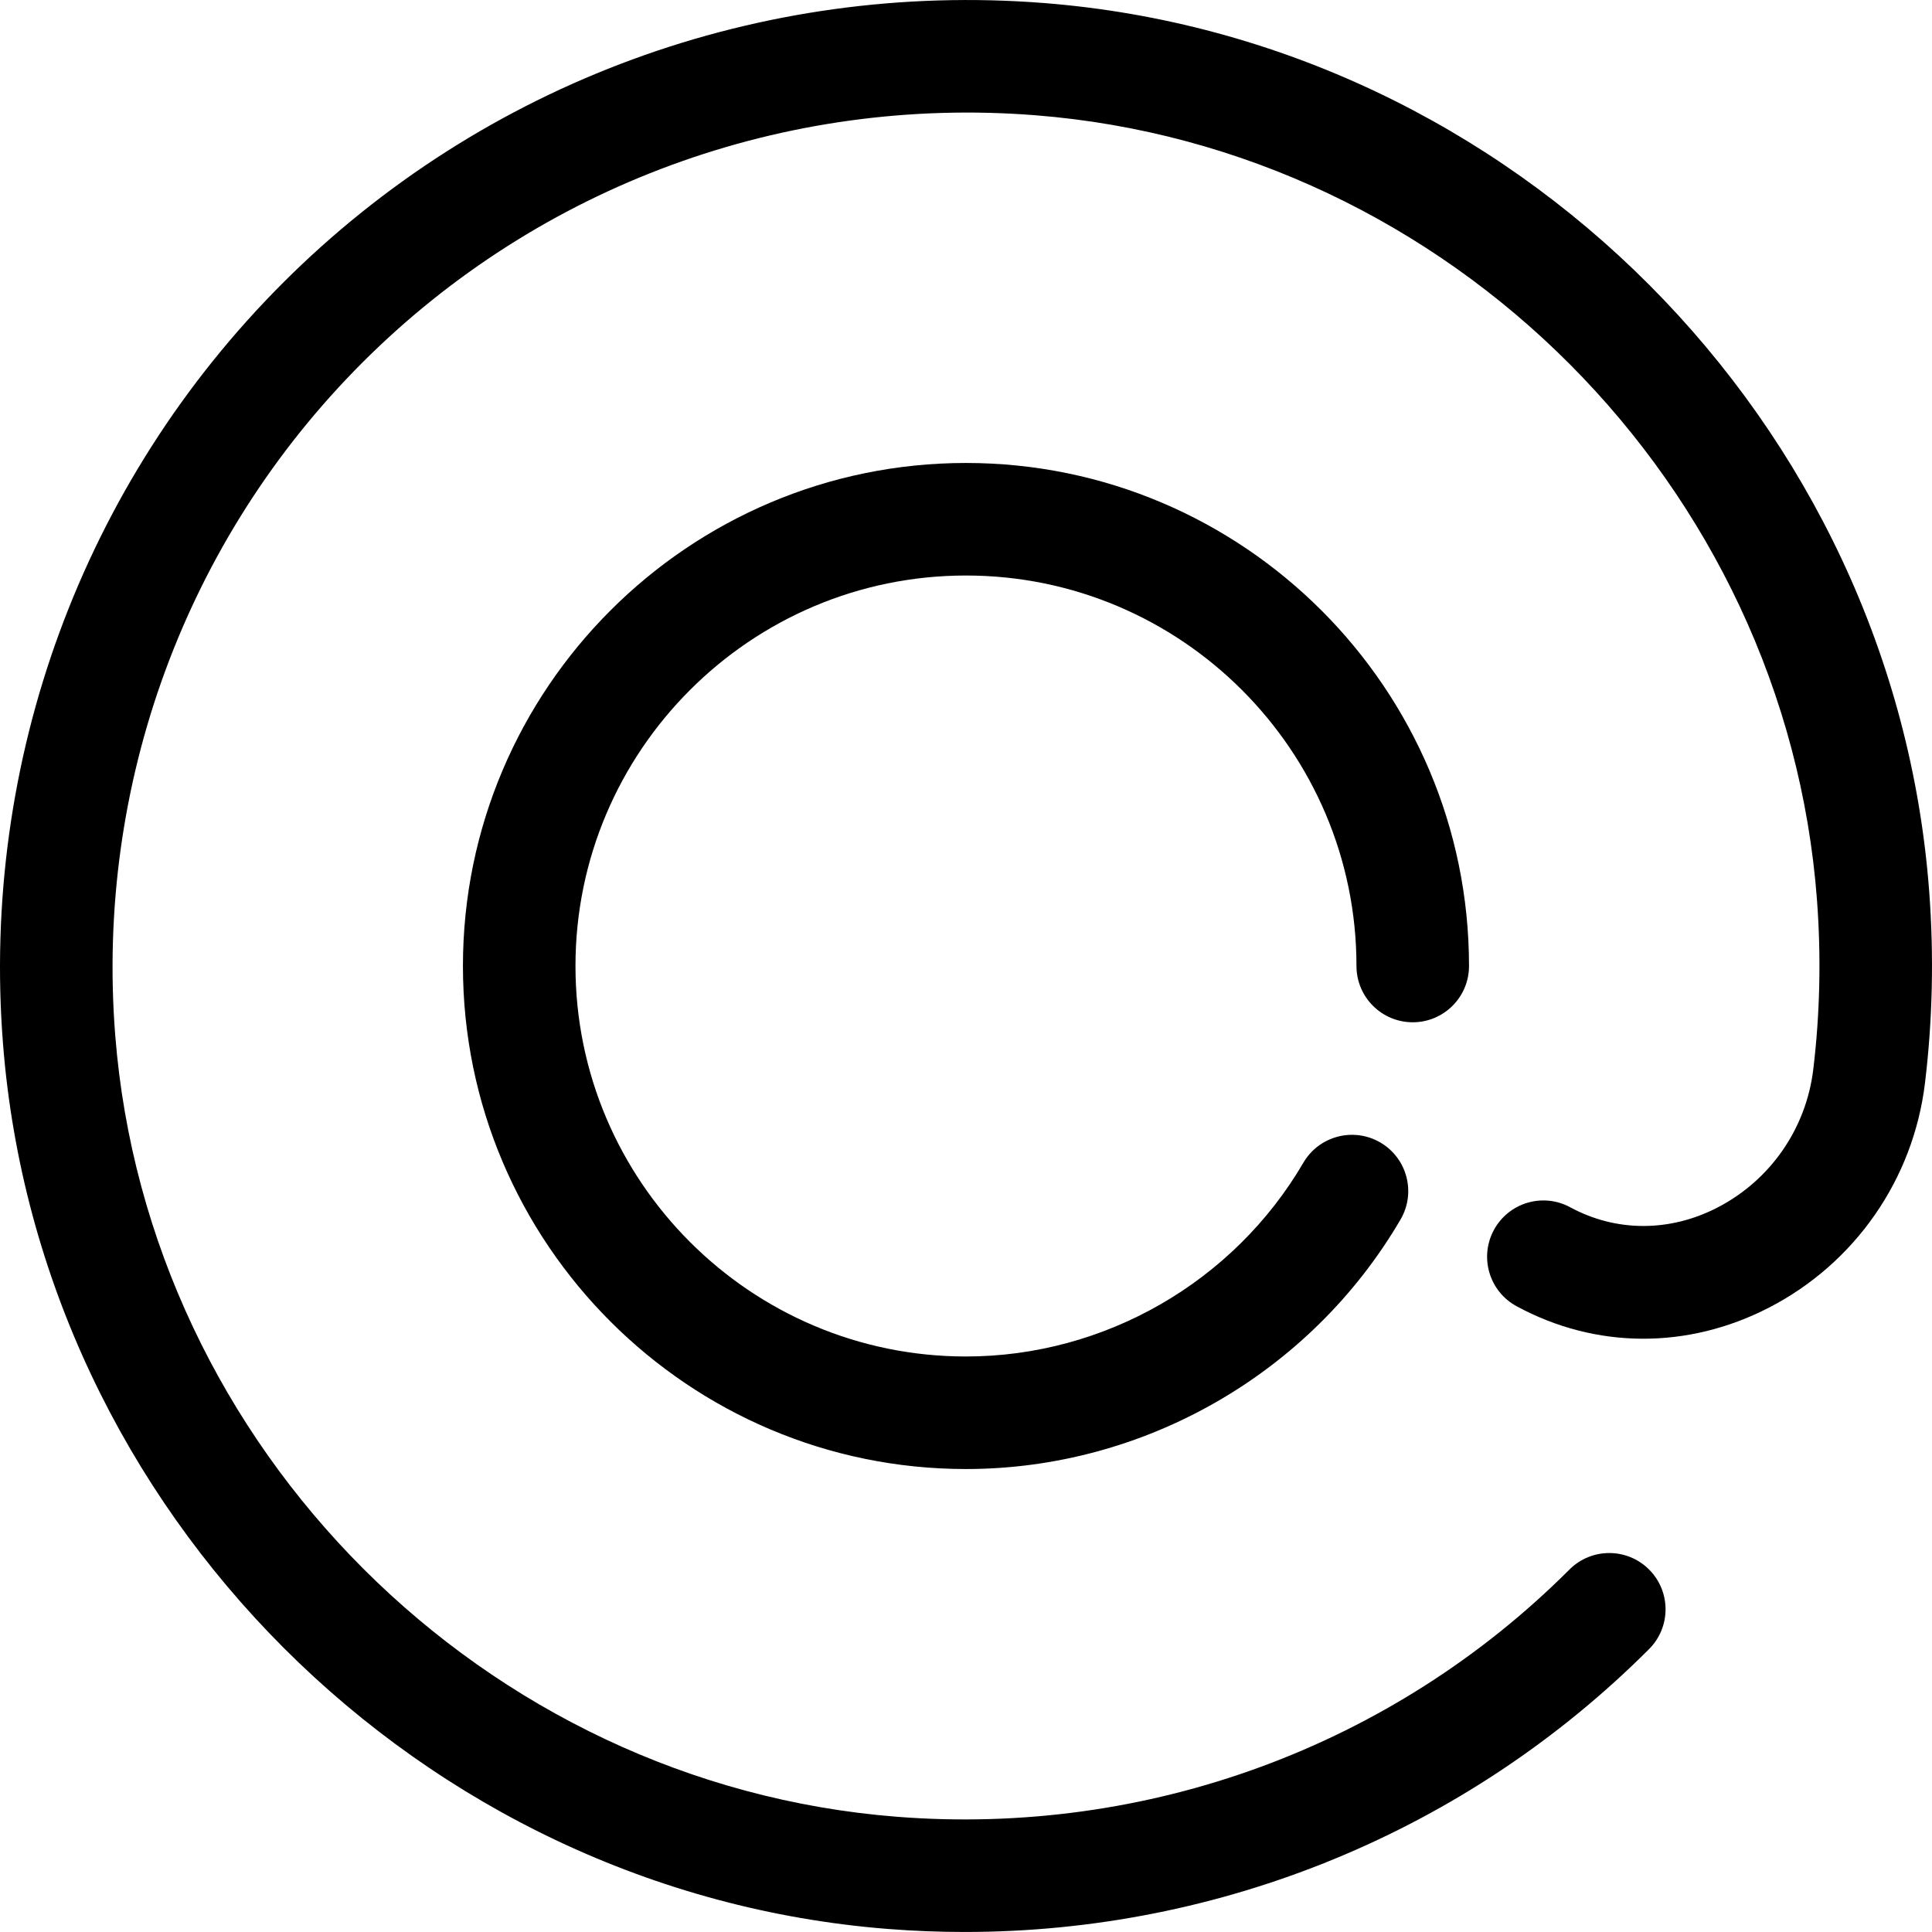
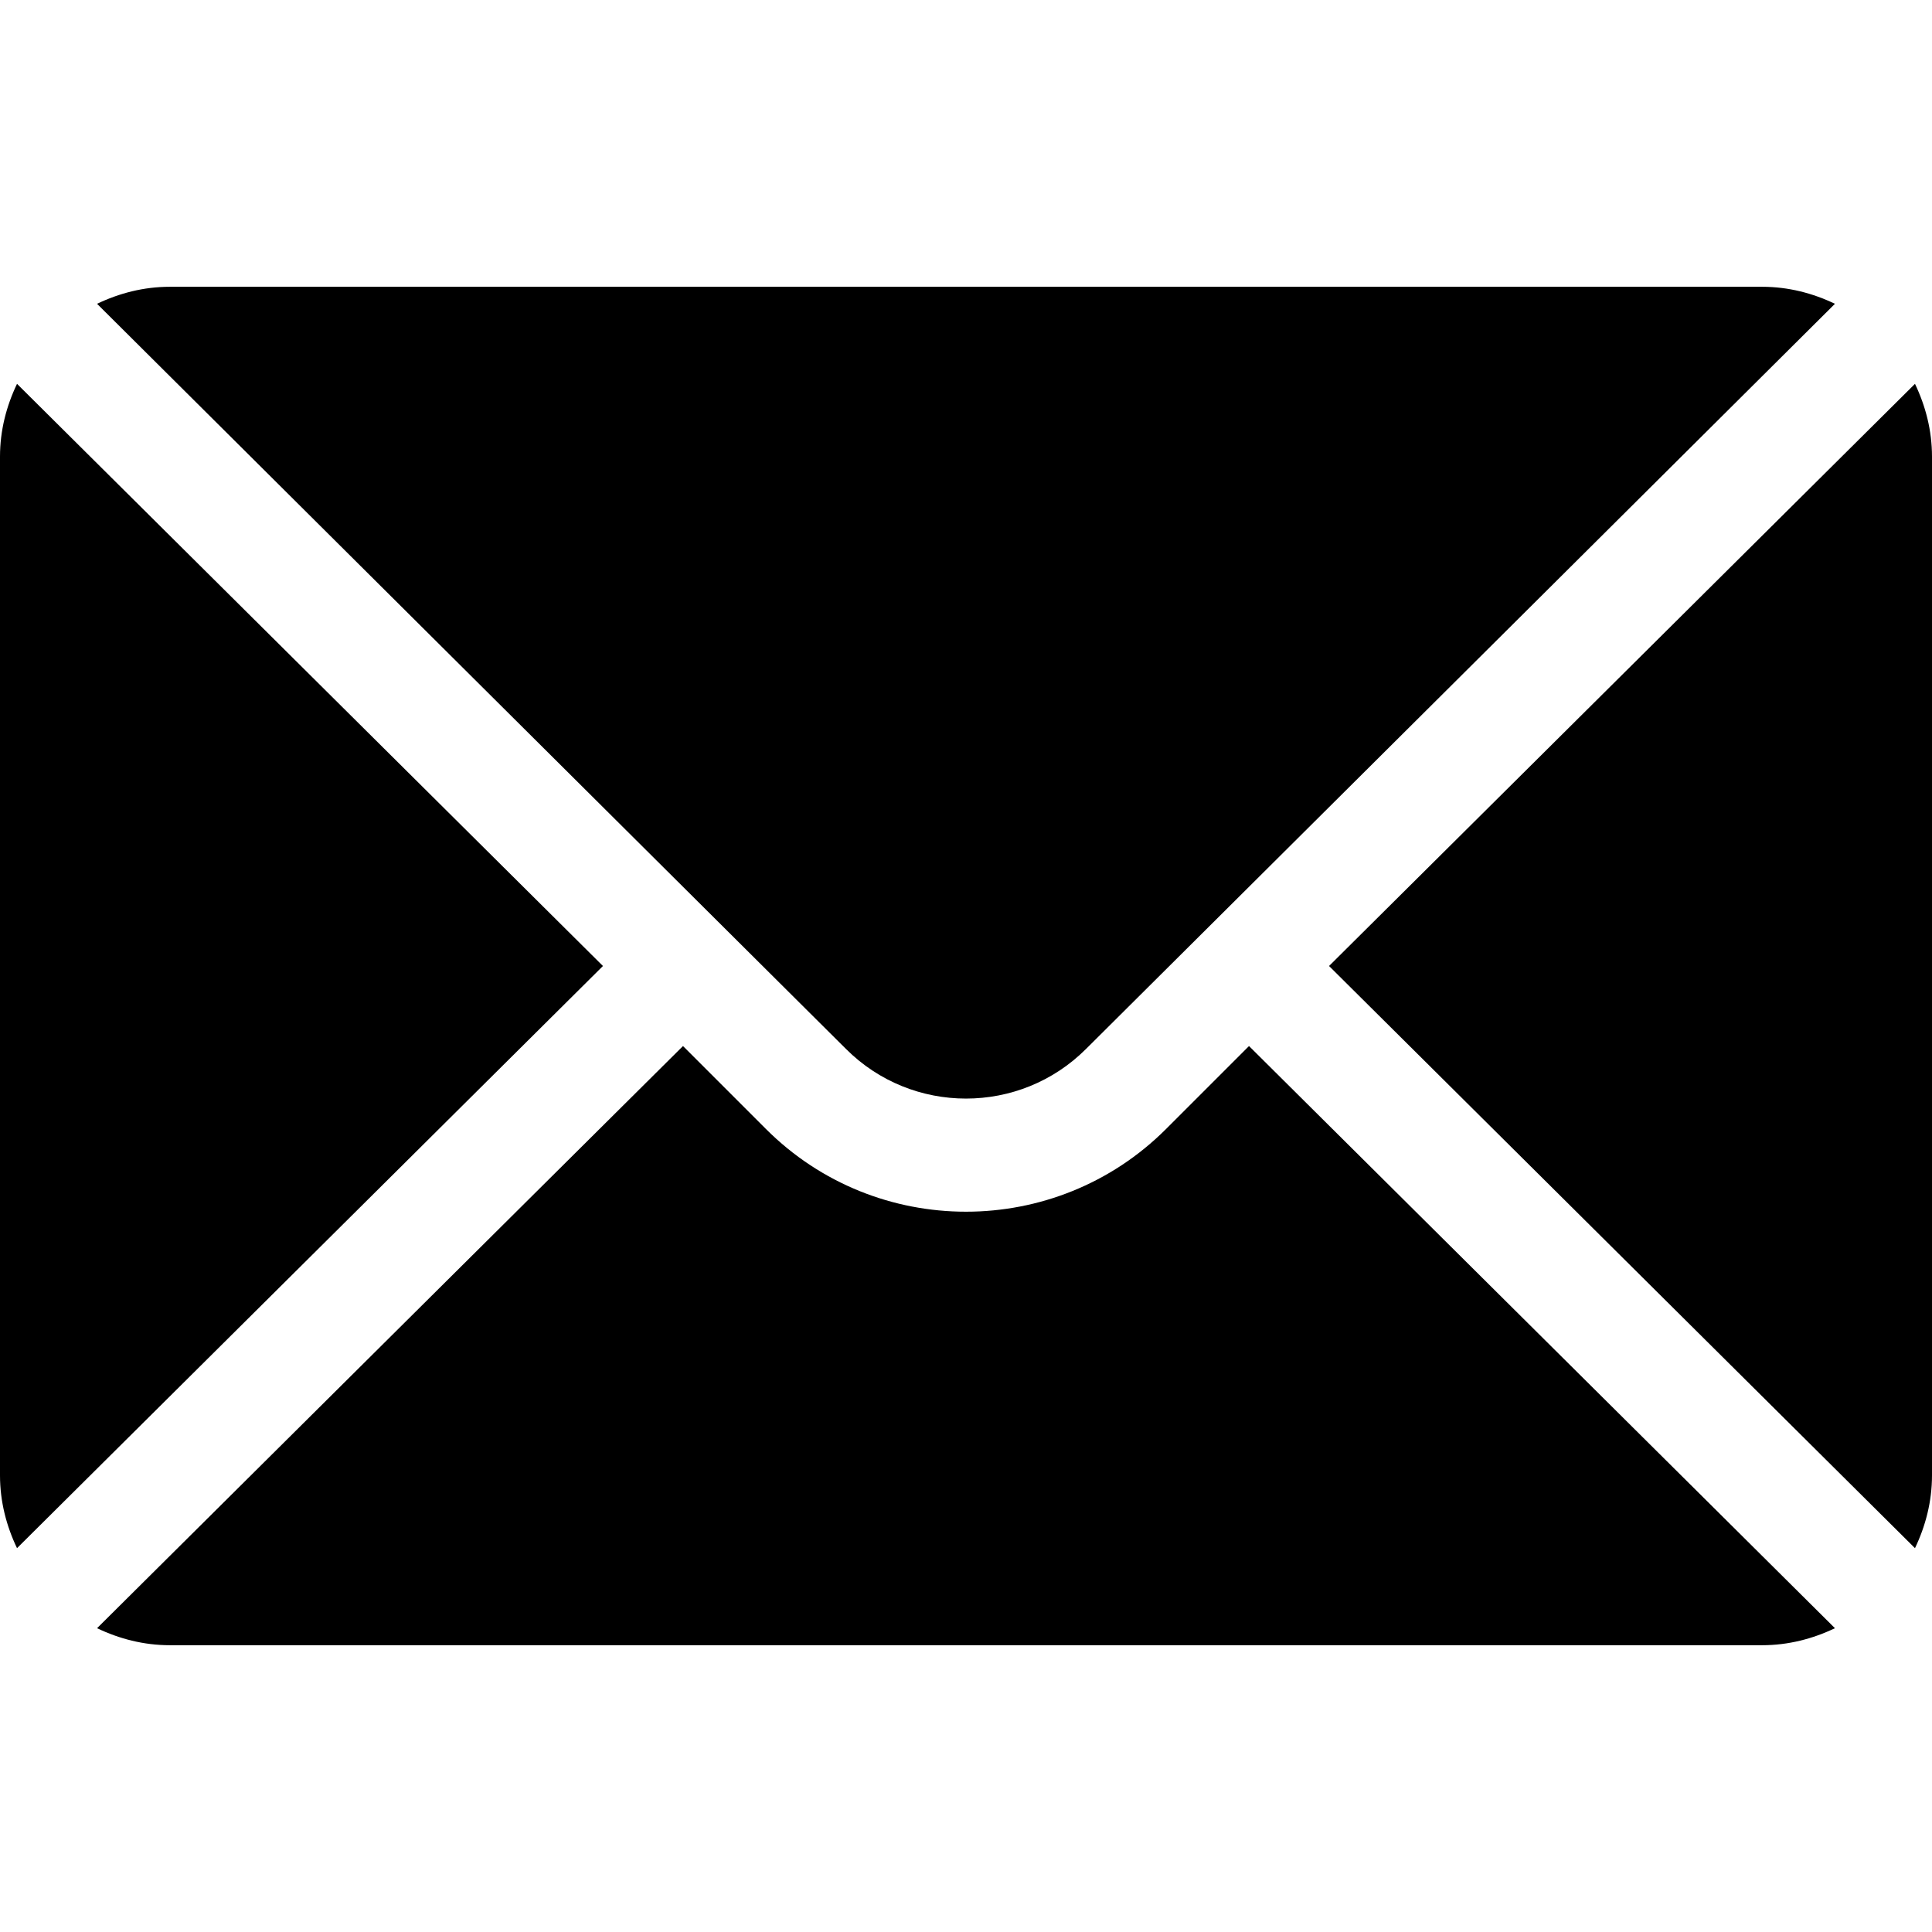
- <svg xmlns="http://www.w3.org/2000/svg" version="1.1" id="Capa_1" x="0px" y="0px" viewBox="0 0 205.996 205.996" style="enable-background:new 0 0 205.996 205.996;" xml:space="preserve">
+ <svg xmlns="http://www.w3.org/2000/svg" version="1.1" id="Capa_1" x="0px" y="0px" viewBox="0 0 512 512" style="enable-background:new 0 0 512 512;" xml:space="preserve">
  <g>
-     <path d="M102.996,61.363c22.958,0,41.635,18.678,41.635,41.635c0,3.313,2.687,6,6,6s6-2.687,6-6   c0-29.574-24.061-53.635-53.635-53.635S49.36,73.424,49.36,102.998s24.061,53.635,53.635,53.635   c18.99,0,36.745-10.195,46.336-26.607c1.672-2.861,0.708-6.535-2.153-8.208c-2.86-1.67-6.535-0.707-8.208,2.153   c-7.448,12.745-21.233,20.662-35.976,20.662c-22.958,0-41.635-18.678-41.635-41.635S80.038,61.363,102.996,61.363z" />
-     <path d="M205.698,95.053c-3.76-50.059-44.326-90.782-94.359-94.727C81.095-2.059,51.51,8.817,30.163,30.165   C8.815,51.513-2.061,81.1,0.324,111.341c3.931,49.847,44.483,90.399,94.329,94.329c2.747,0.217,5.484,0.323,8.214,0.323   c27.329,0,53.553-10.753,72.962-30.161c2.343-2.344,2.343-6.143,0-8.485s-6.142-2.344-8.485-0.001   c-18.862,18.861-45.012,28.47-71.747,26.361c-44.023-3.471-79.838-39.286-83.31-83.31c-2.108-26.735,7.5-52.887,26.361-71.747   c18.861-18.861,45.008-28.473,71.747-26.361c44.189,3.483,80.016,39.451,83.337,83.662c0.455,6.057,0.321,12.142-0.397,18.086   c-0.762,6.304-4.578,11.805-10.208,14.713c-5.095,2.633-10.819,2.623-15.706-0.026c-2.913-1.582-6.556-0.499-8.134,2.415   c-1.58,2.913-0.499,6.555,2.415,8.134c8.435,4.573,18.251,4.623,26.933,0.139c9.164-4.734,15.375-13.682,16.613-23.935   C206.06,108.758,206.211,101.887,205.698,95.053z" />
+     <g>
+       <path d="M507.49,101.721L352.211,256L507.49,410.279c2.807-5.867,4.51-12.353,4.51-19.279V121    C512,114.073,510.297,107.588,507.49,101.721z" />
+     </g>
+   </g>
+   <g>
+     <g>
+       <path d="M467,76H45c-6.927,0-13.412,1.703-19.279,4.51l198.463,197.463c17.548,17.548,46.084,17.548,63.632,0L486.279,80.51    C480.412,77.703,473.927,76,467,76z" />
+     </g>
+   </g>
+   <g>
+     <g>
+       <path d="M4.51,101.721C1.703,107.588,0,114.073,0,121v270c0,6.927,1.703,13.413,4.51,19.279L159.789,256L4.51,101.721z" />
+     </g>
+   </g>
+   <g>
+     <g>
+       <path d="M331,277.211l-21.973,21.973c-29.239,29.239-76.816,29.239-106.055,0L181,277.211L25.721,431.49    C31.588,434.297,38.073,436,45,436h422c6.927,0,13.412-1.703,19.279-4.51L331,277.211z" />
+     </g>
  </g>
  <g>
</g>
  <g>
</g>
  <g>
</g>
  <g>
</g>
  <g>
</g>
  <g>
</g>
  <g>
</g>
  <g>
</g>
  <g>
</g>
  <g>
</g>
  <g>
</g>
  <g>
</g>
  <g>
</g>
  <g>
</g>
  <g>
</g>
</svg>
